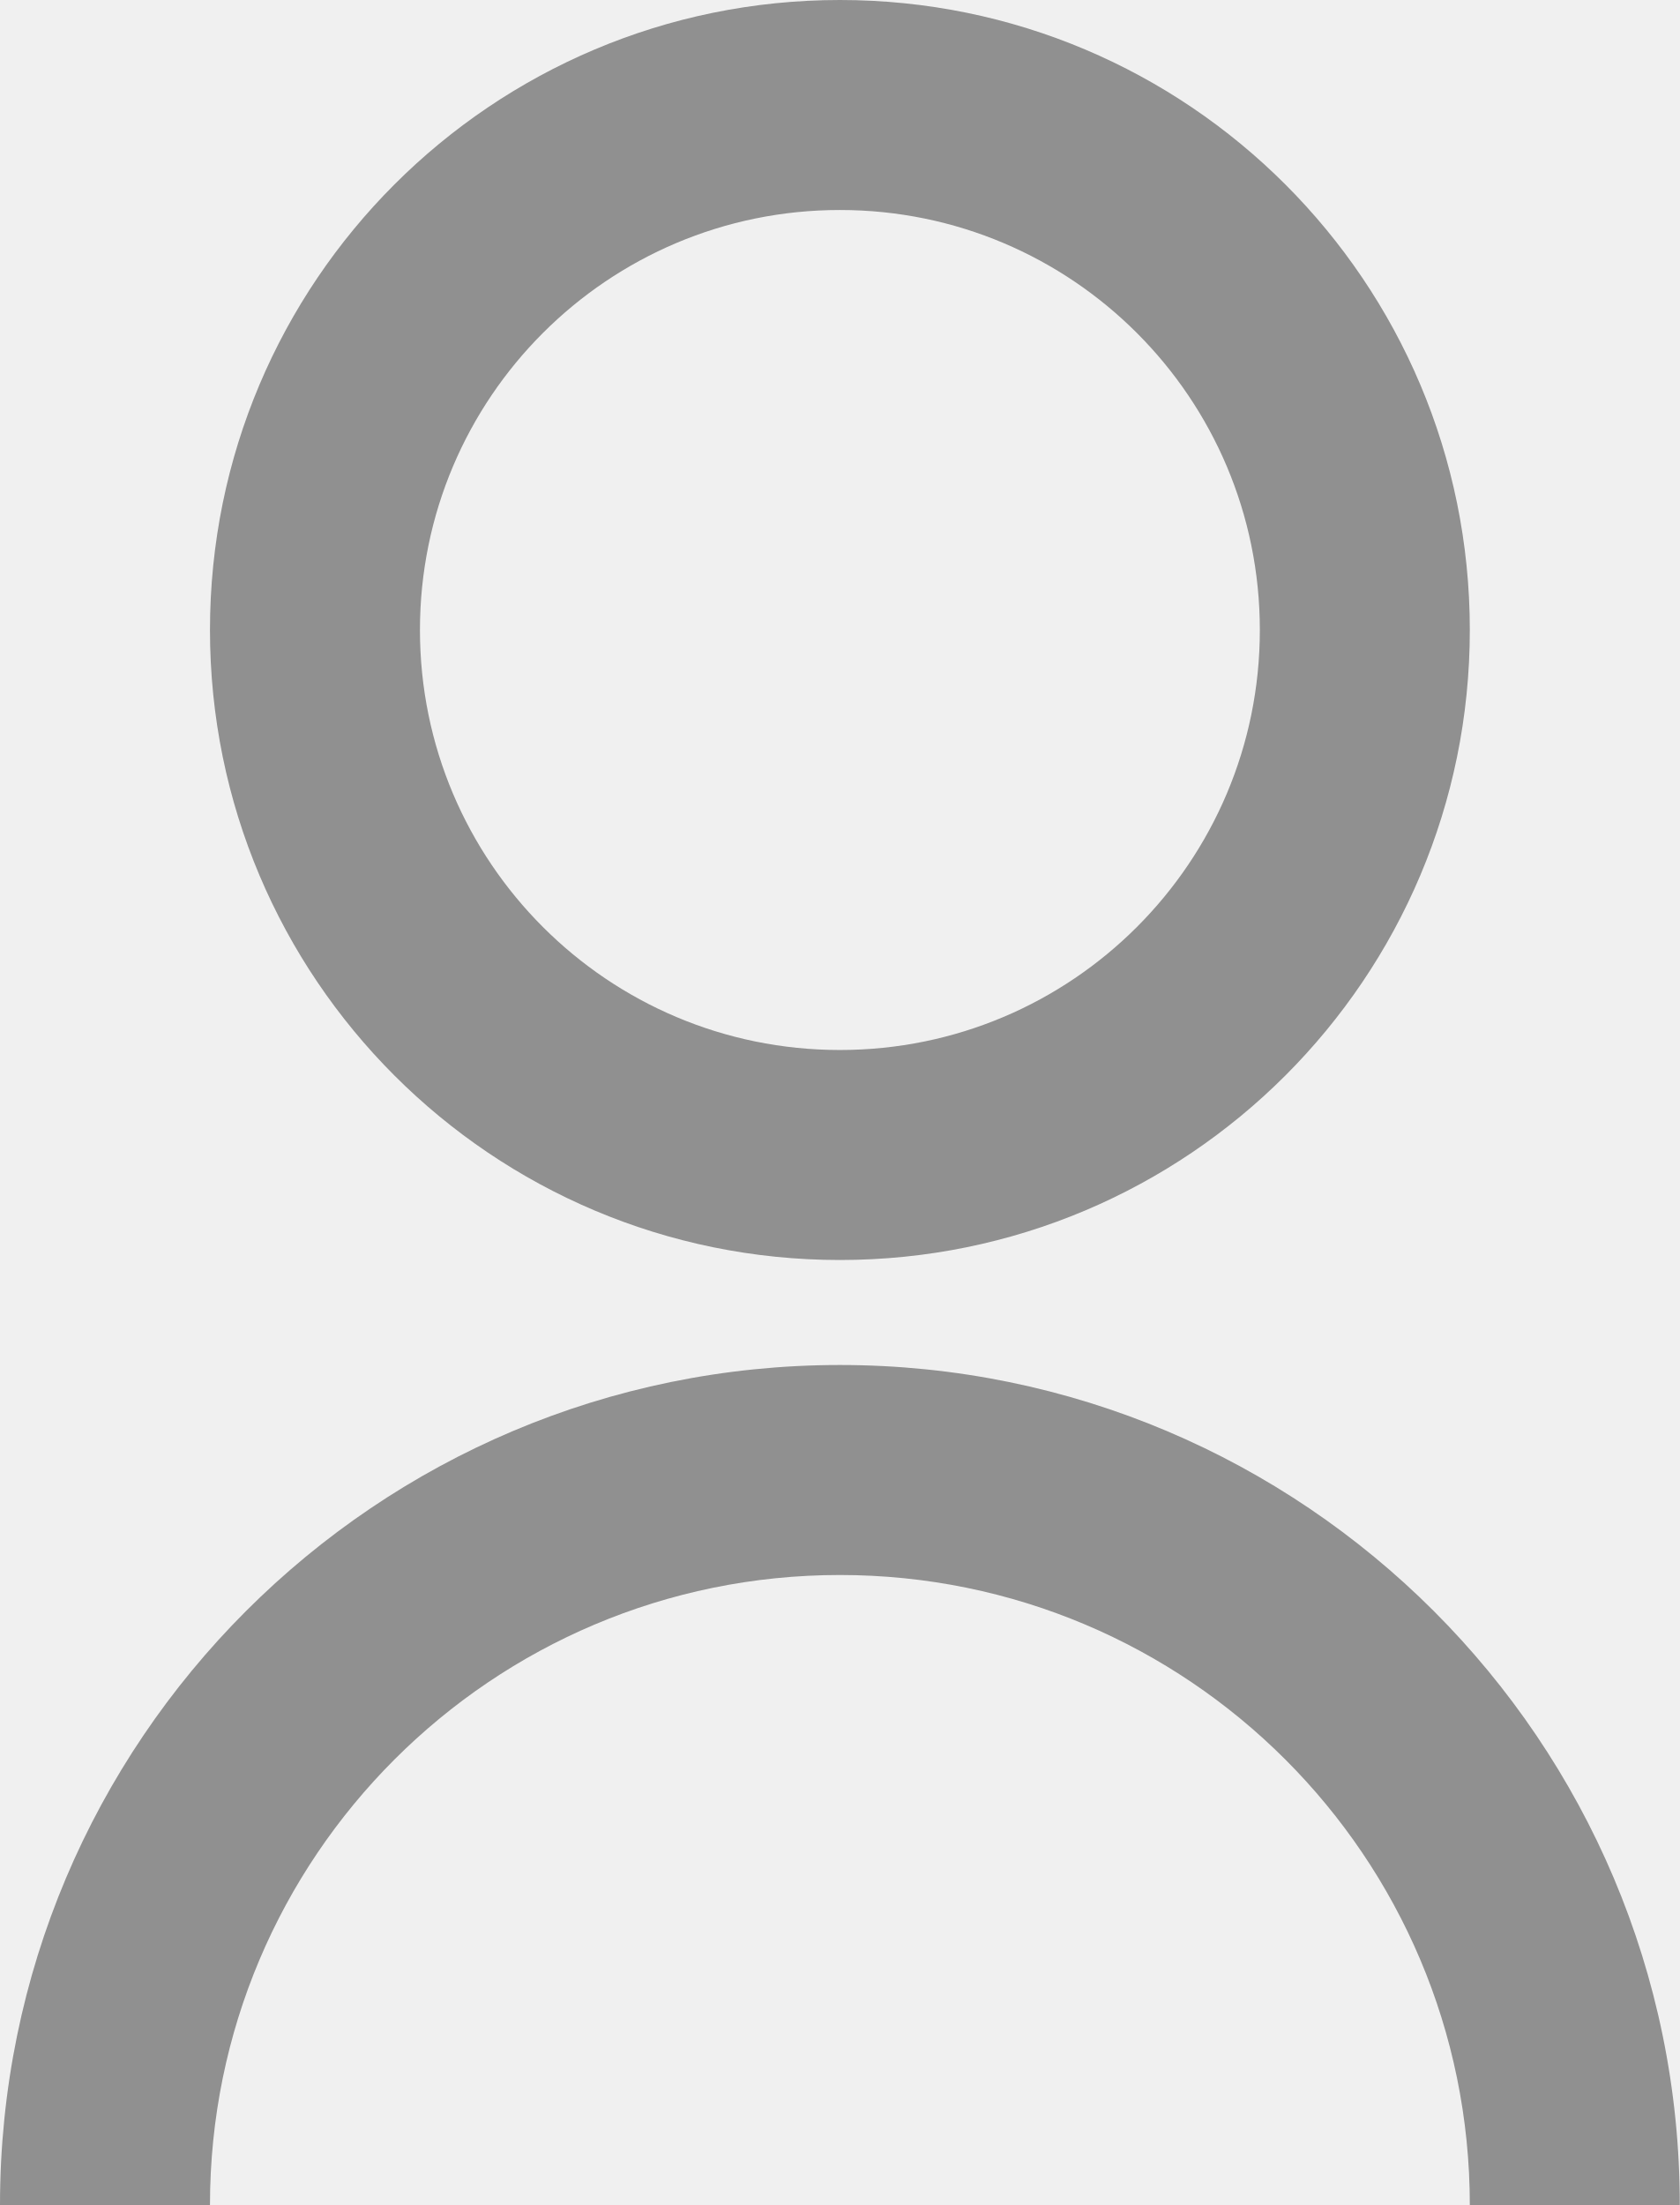
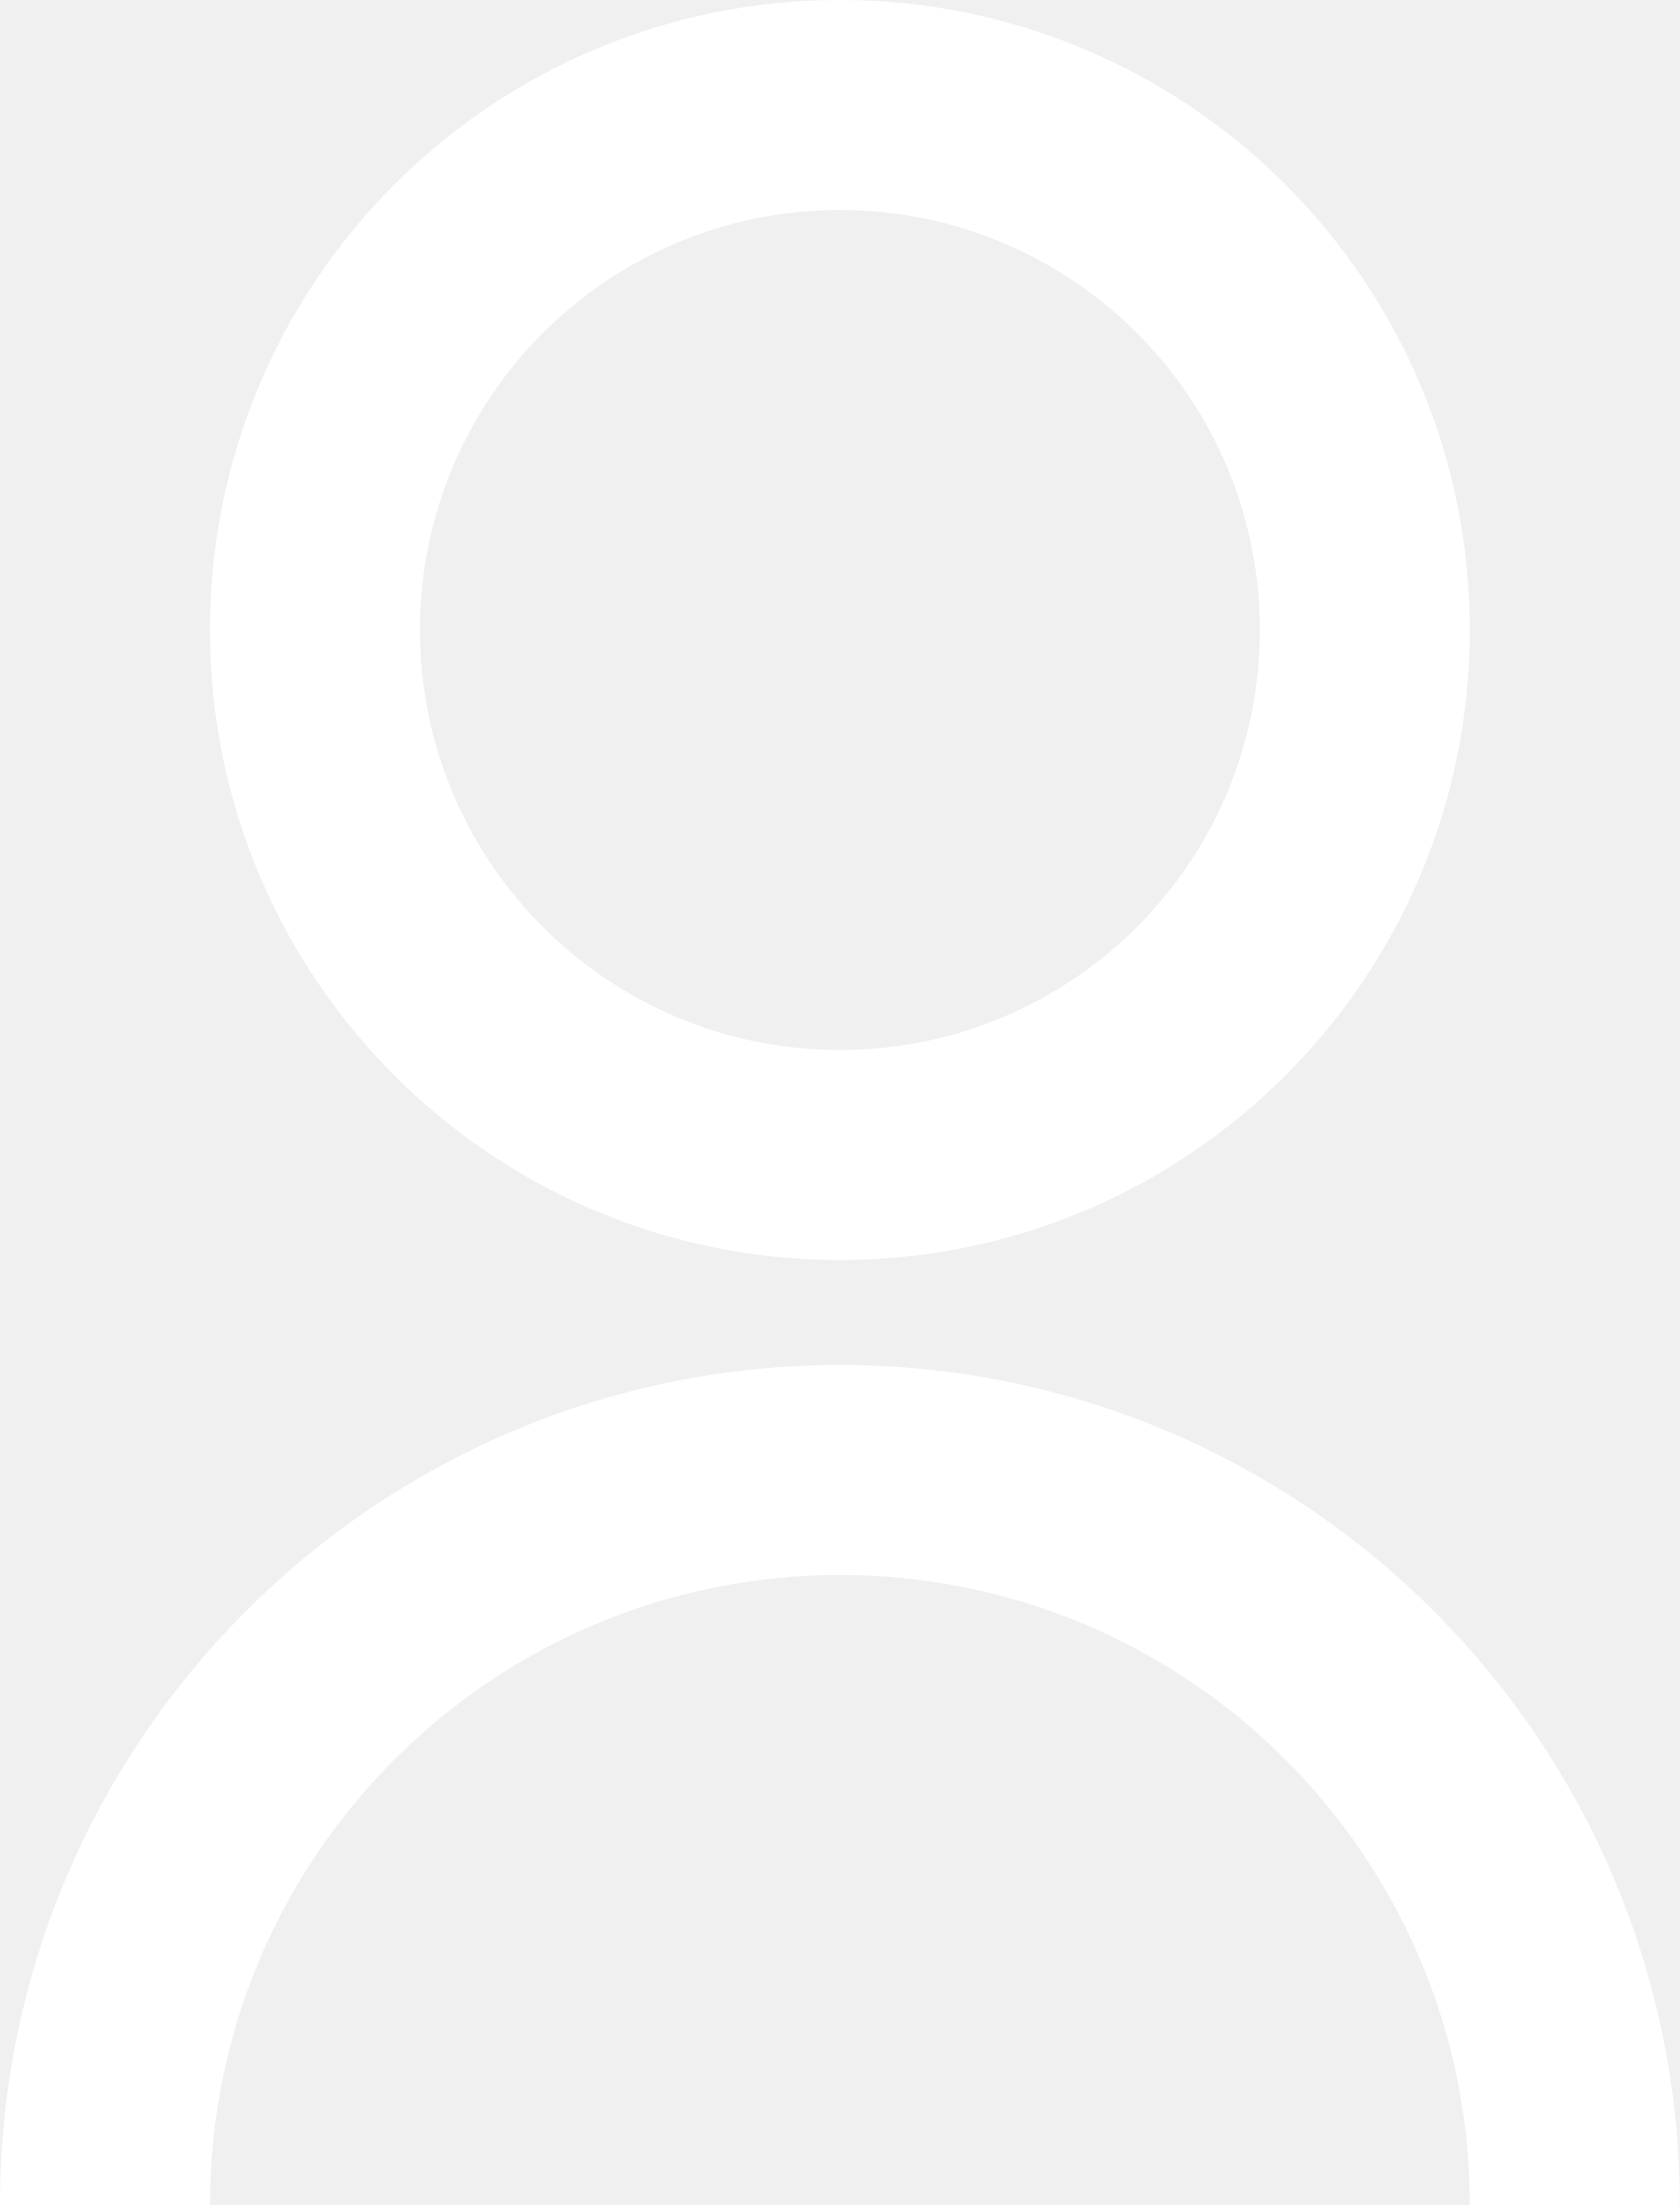
<svg xmlns="http://www.w3.org/2000/svg" width="16" height="21" viewBox="0 0 16 21" fill="none">
-   <path d="M0 21C0 16.582 3.582 13 8 13C12.418 13 16 16.582 16 21H14C14 17.686 11.314 15 8 15C4.686 15 2 17.686 2 21H0ZM8 12C4.685 12 2 9.315 2 6C2 2.685 4.685 0 8 0C11.315 0 14 2.685 14 6C14 9.315 11.315 12 8 12ZM8 10C10.21 10 12 8.21 12 6C12 3.79 10.21 2 8 2C5.79 2 4 3.79 4 6C4 8.21 5.79 10 8 10Z" fill="black" fill-opacity="0.4" />
+   <path d="M0 21C0 16.582 3.582 13 8 13C12.418 13 16 16.582 16 21H14C14 17.686 11.314 15 8 15C4.686 15 2 17.686 2 21H0ZM8 12C4.685 12 2 9.315 2 6C2 2.685 4.685 0 8 0C11.315 0 14 2.685 14 6C14 9.315 11.315 12 8 12ZM8 10C10.21 10 12 8.21 12 6C12 3.79 10.21 2 8 2C5.79 2 4 3.79 4 6C4 8.21 5.79 10 8 10Z" fill="white" />
</svg>
